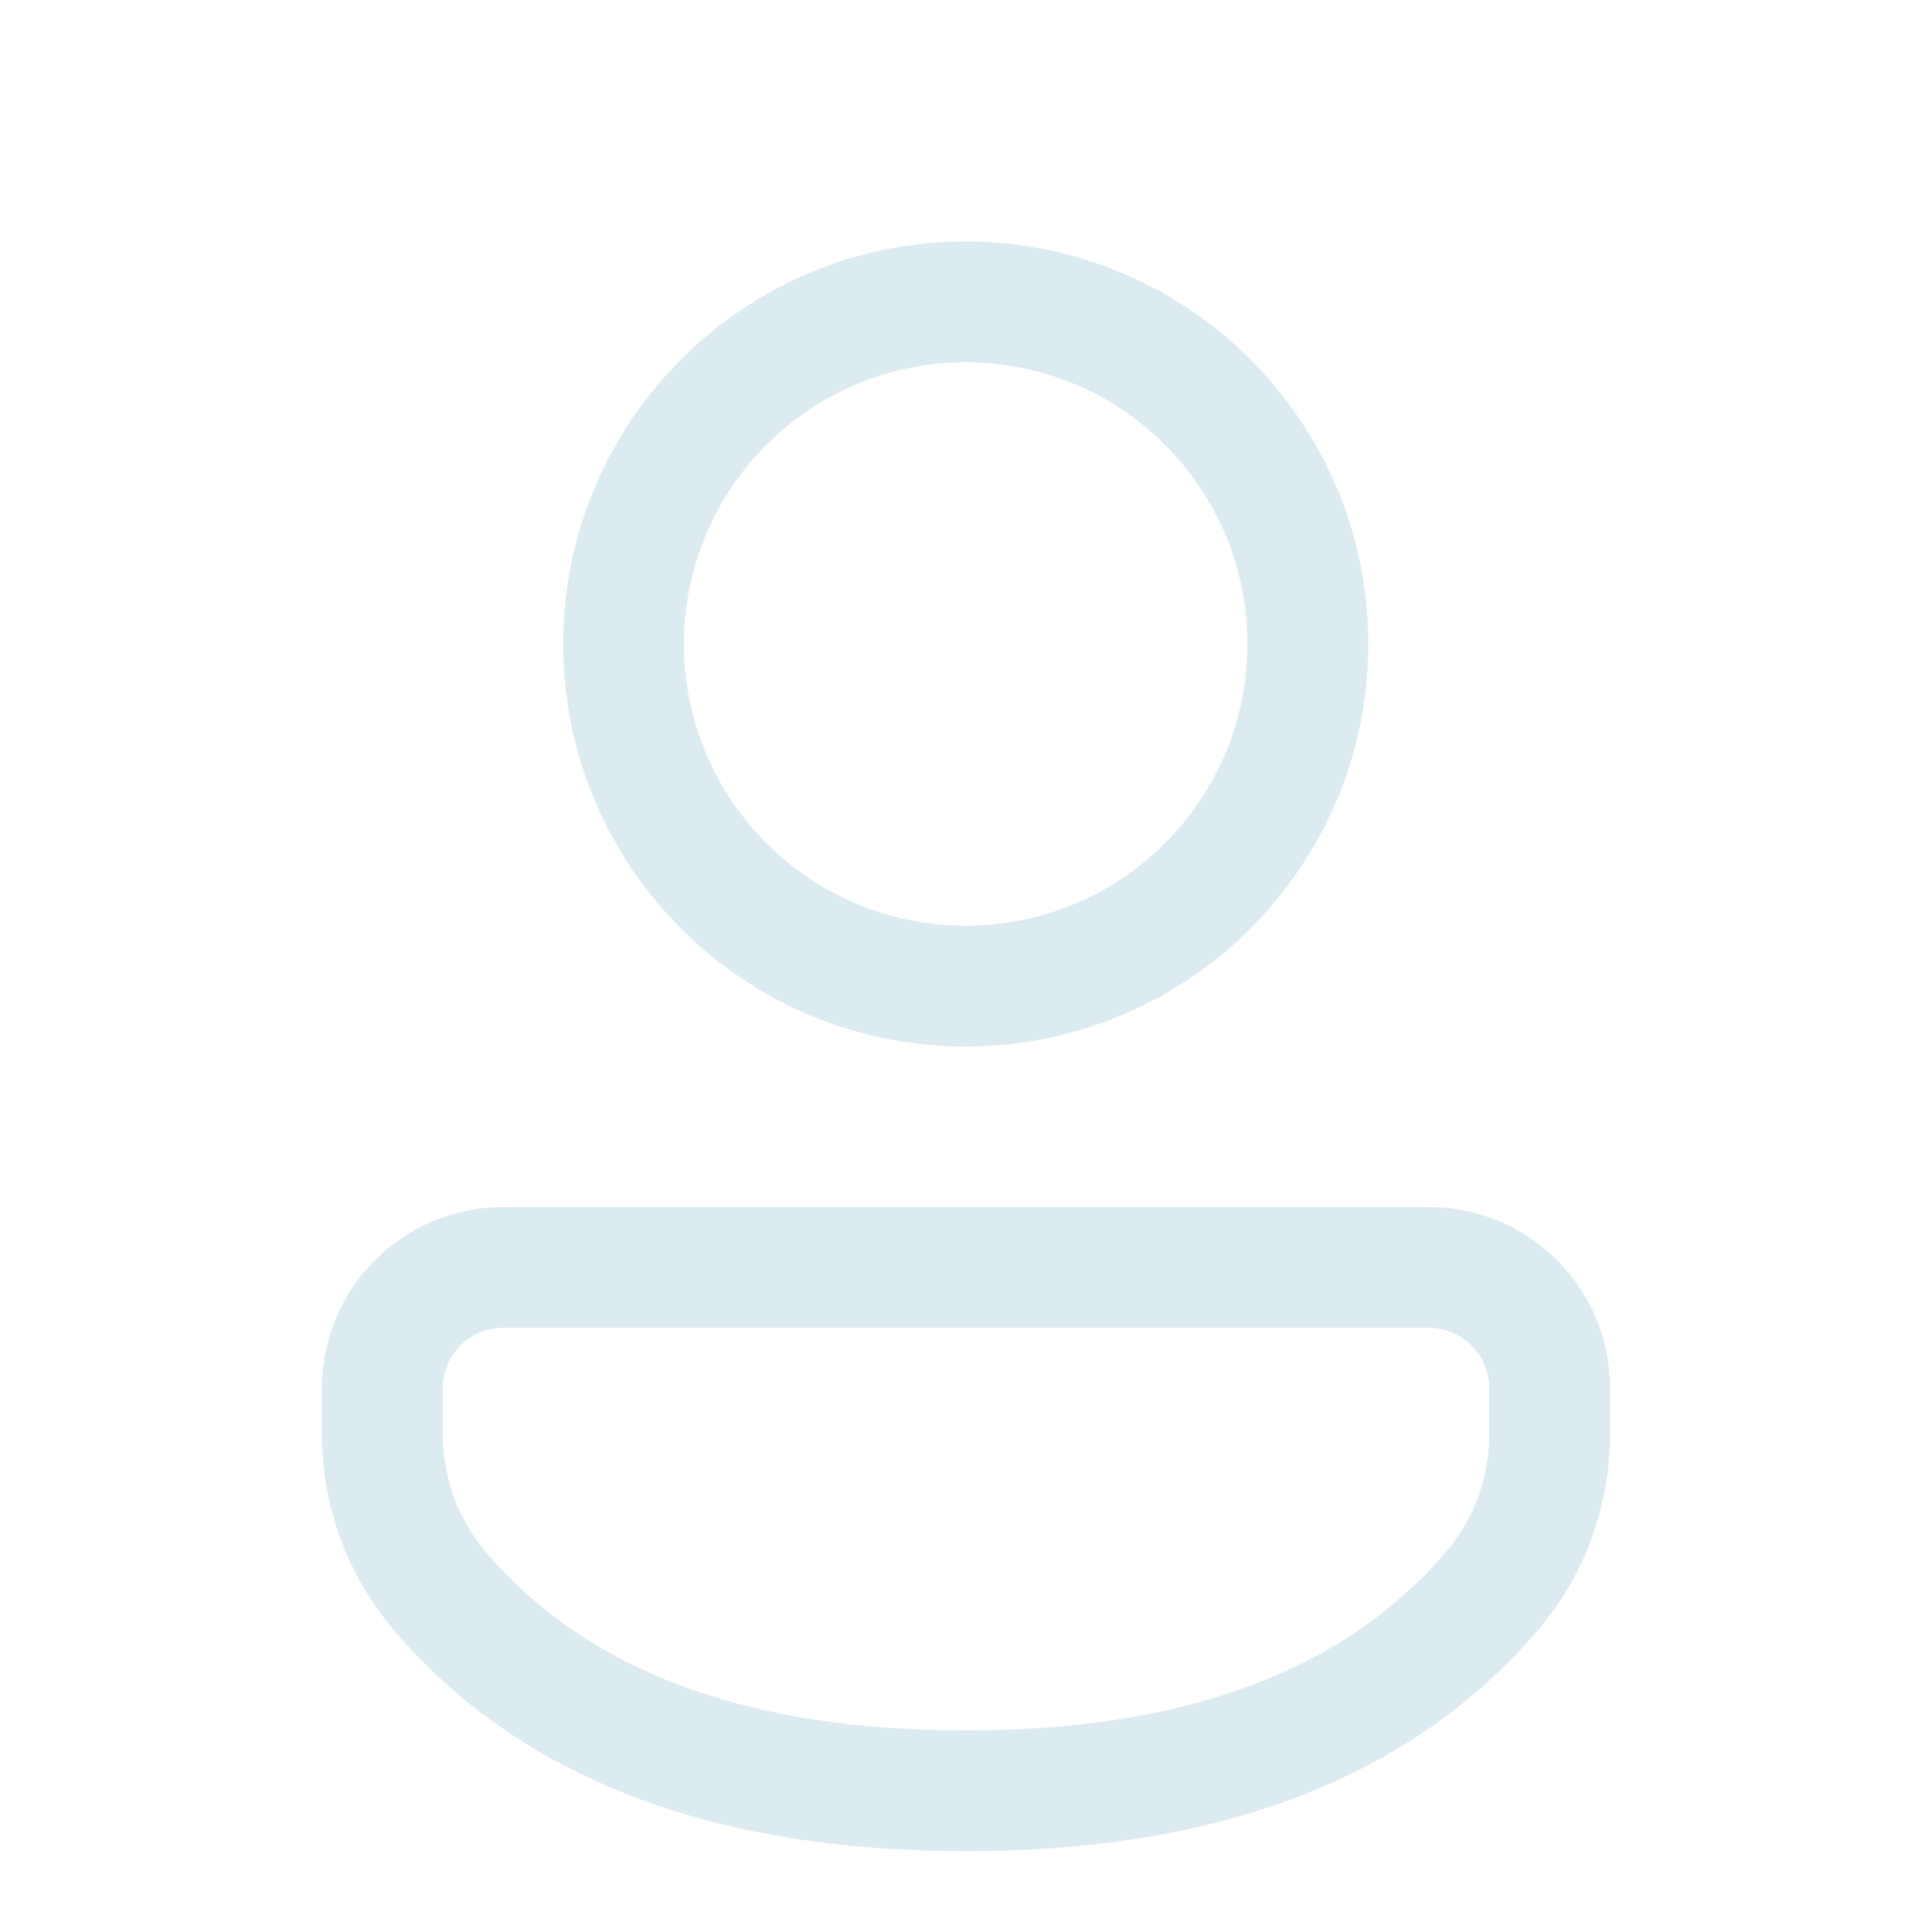
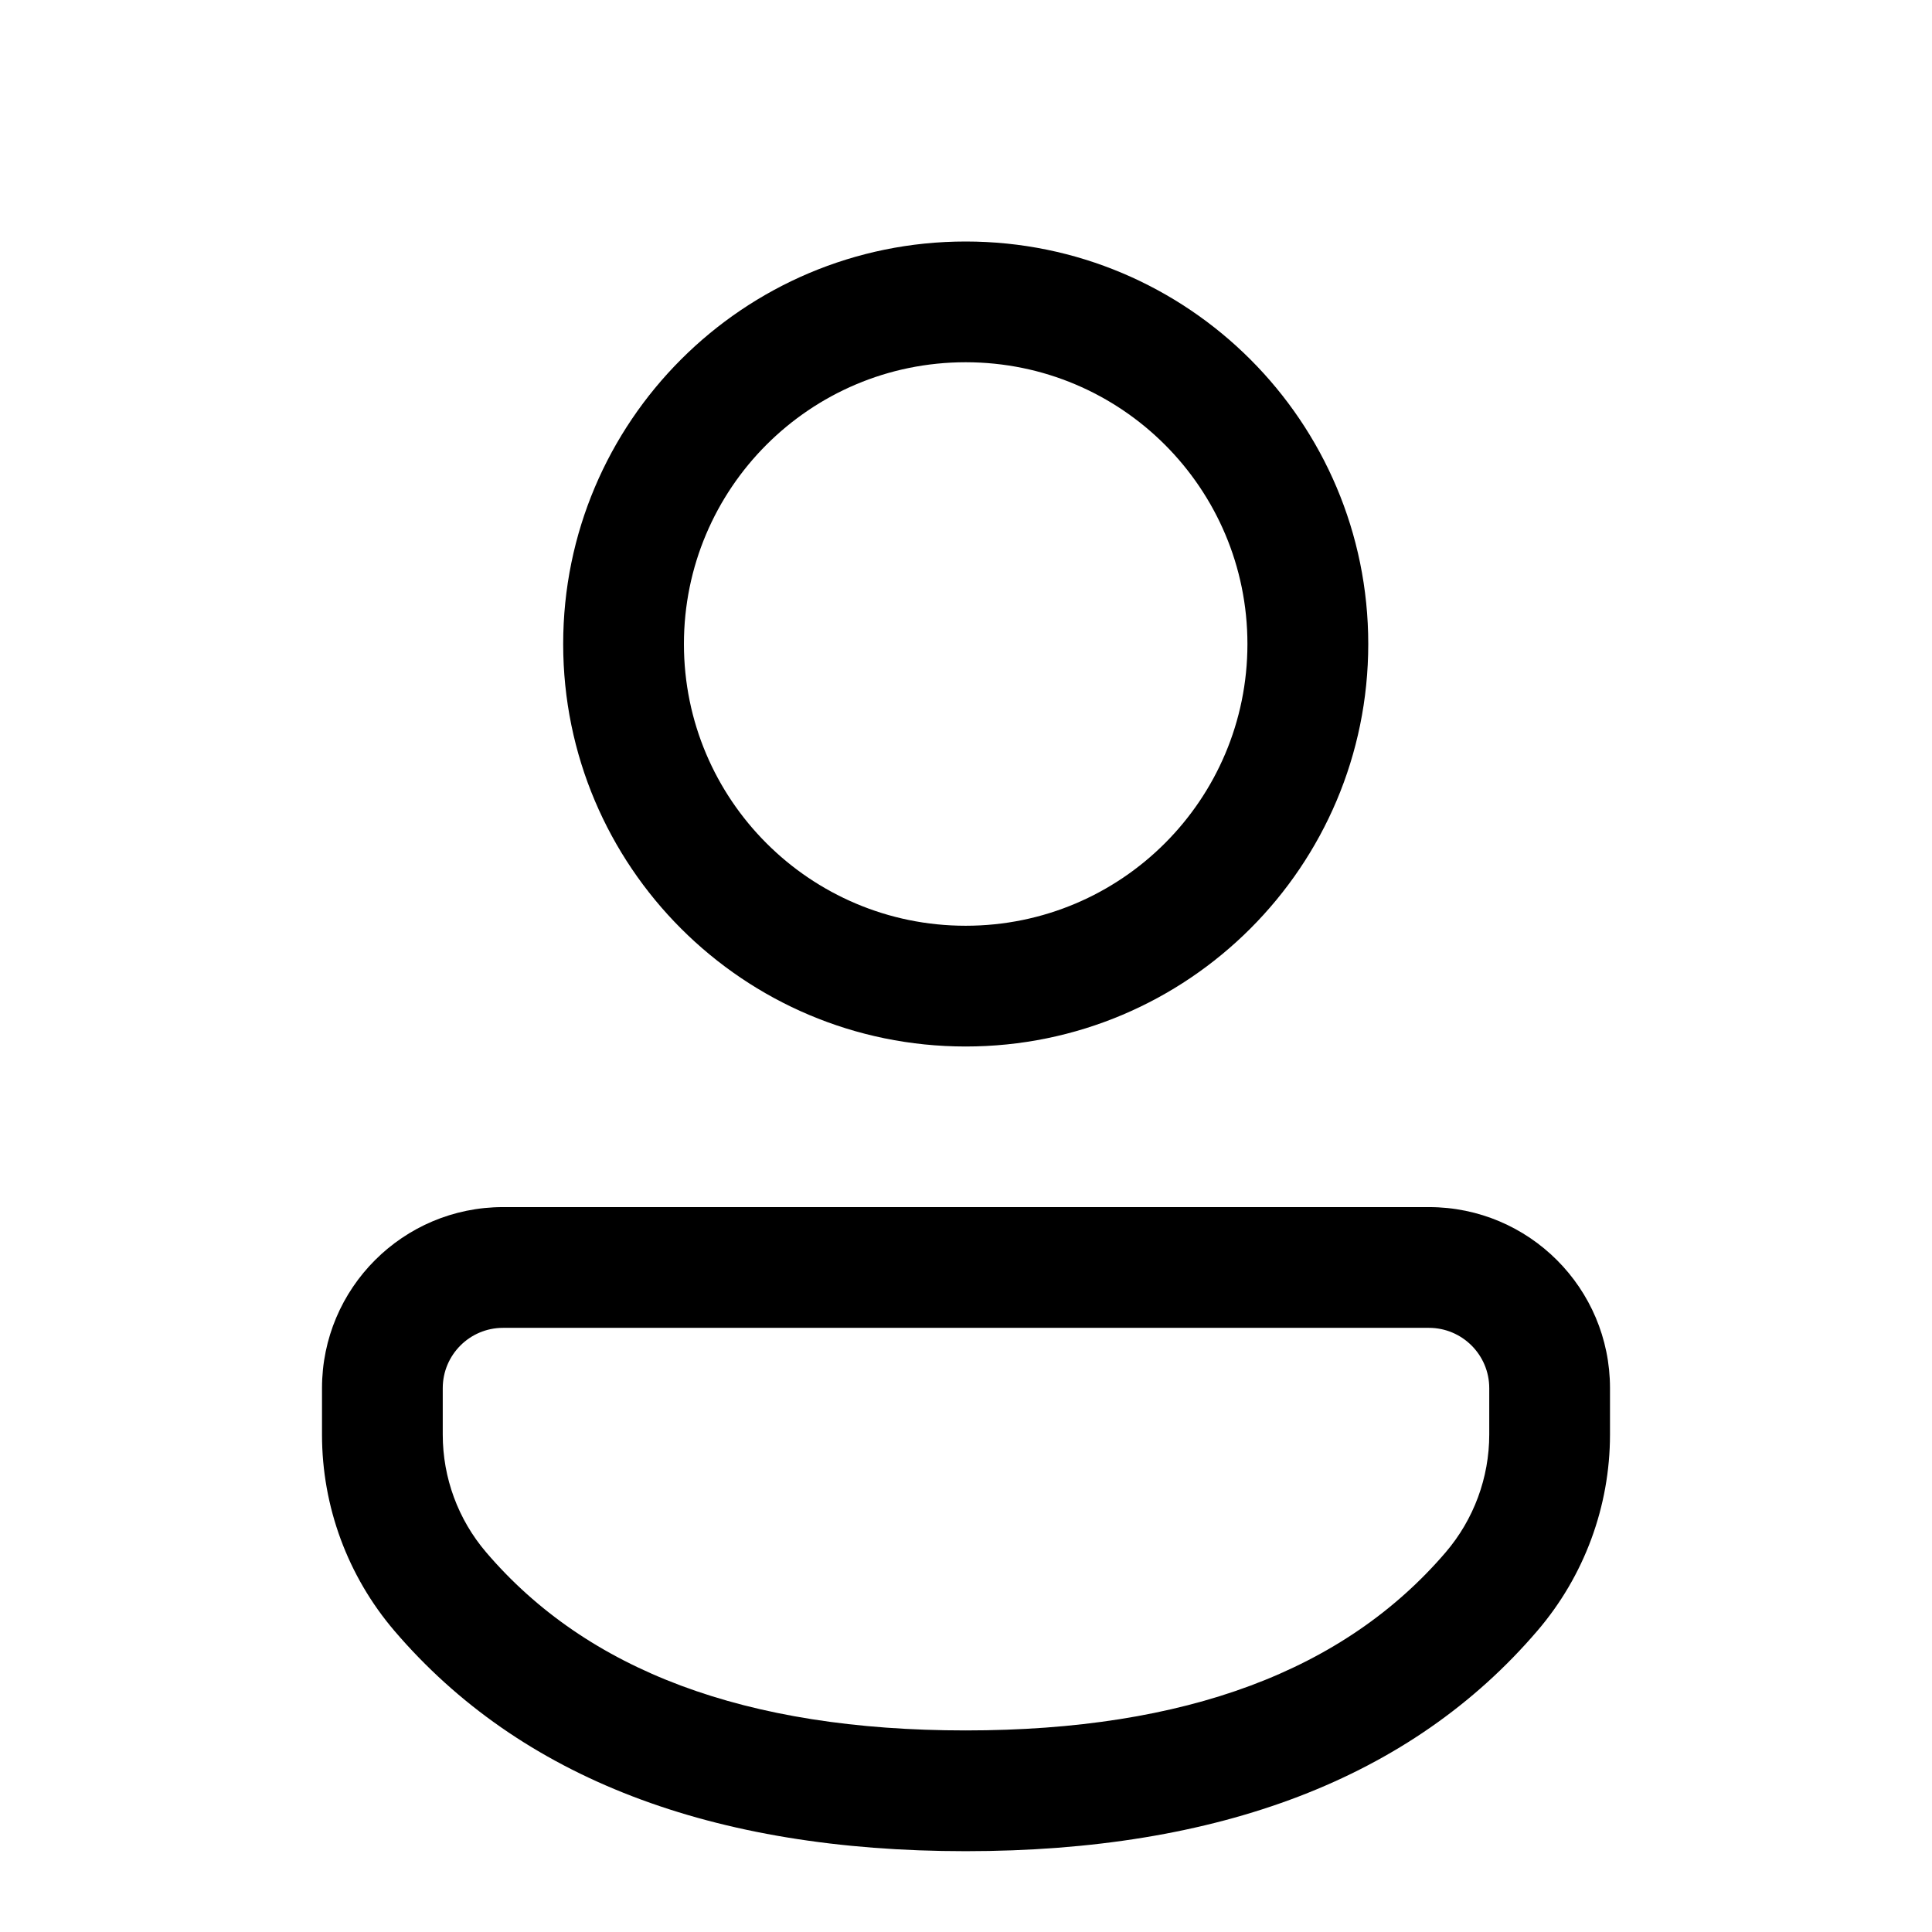
<svg xmlns="http://www.w3.org/2000/svg" width="24" height="24" viewBox="0 0 24 24" fill="none">
-   <path d="M17.751 14.995C18.993 14.995 20 16.002 20 17.244V17.82C20 18.714 19.68 19.579 19.098 20.258C17.529 22.092 15.142 22.996 11.996 22.996C8.851 22.996 6.465 22.091 4.898 20.257C4.319 19.578 4 18.715 4 17.822V17.244C4 16.002 5.007 14.995 6.249 14.995H17.751ZM17.751 16.495H6.249C5.835 16.495 5.5 16.831 5.5 17.244V17.822C5.5 18.358 5.691 18.876 6.039 19.283C7.292 20.751 9.258 21.496 11.996 21.496C14.735 21.496 16.702 20.751 17.959 19.283C18.308 18.875 18.5 18.356 18.5 17.82V17.244C18.5 16.831 18.164 16.495 17.751 16.495ZM11.996 3C14.758 3 16.997 5.239 16.997 8C16.997 10.761 14.758 13 11.996 13C9.235 13 6.996 10.761 6.996 8C6.996 5.239 9.235 3 11.996 3ZM11.996 4.5C10.063 4.5 8.496 6.067 8.496 8C8.496 9.933 10.063 11.5 11.996 11.5C13.93 11.5 15.496 9.933 15.496 8C15.496 6.067 13.93 4.5 11.996 4.5Z" fill="#DCEBF0" />
+   <path d="M17.751 14.995C18.993 14.995 20 16.002 20 17.244V17.82C20 18.714 19.68 19.579 19.098 20.258C17.529 22.092 15.142 22.996 11.996 22.996C8.851 22.996 6.465 22.091 4.898 20.257C4.319 19.578 4 18.715 4 17.822V17.244C4 16.002 5.007 14.995 6.249 14.995H17.751ZM17.751 16.495H6.249C5.835 16.495 5.5 16.831 5.5 17.244V17.822C5.5 18.358 5.691 18.876 6.039 19.283C7.292 20.751 9.258 21.496 11.996 21.496C14.735 21.496 16.702 20.751 17.959 19.283C18.308 18.875 18.5 18.356 18.5 17.82V17.244C18.5 16.831 18.164 16.495 17.751 16.495ZM11.996 3C14.758 3 16.997 5.239 16.997 8C16.997 10.761 14.758 13 11.996 13C9.235 13 6.996 10.761 6.996 8C6.996 5.239 9.235 3 11.996 3ZM11.996 4.5C10.063 4.5 8.496 6.067 8.496 8C8.496 9.933 10.063 11.5 11.996 11.5C13.93 11.5 15.496 9.933 15.496 8C15.496 6.067 13.93 4.5 11.996 4.5Z" fill="currentColor" />
</svg>
